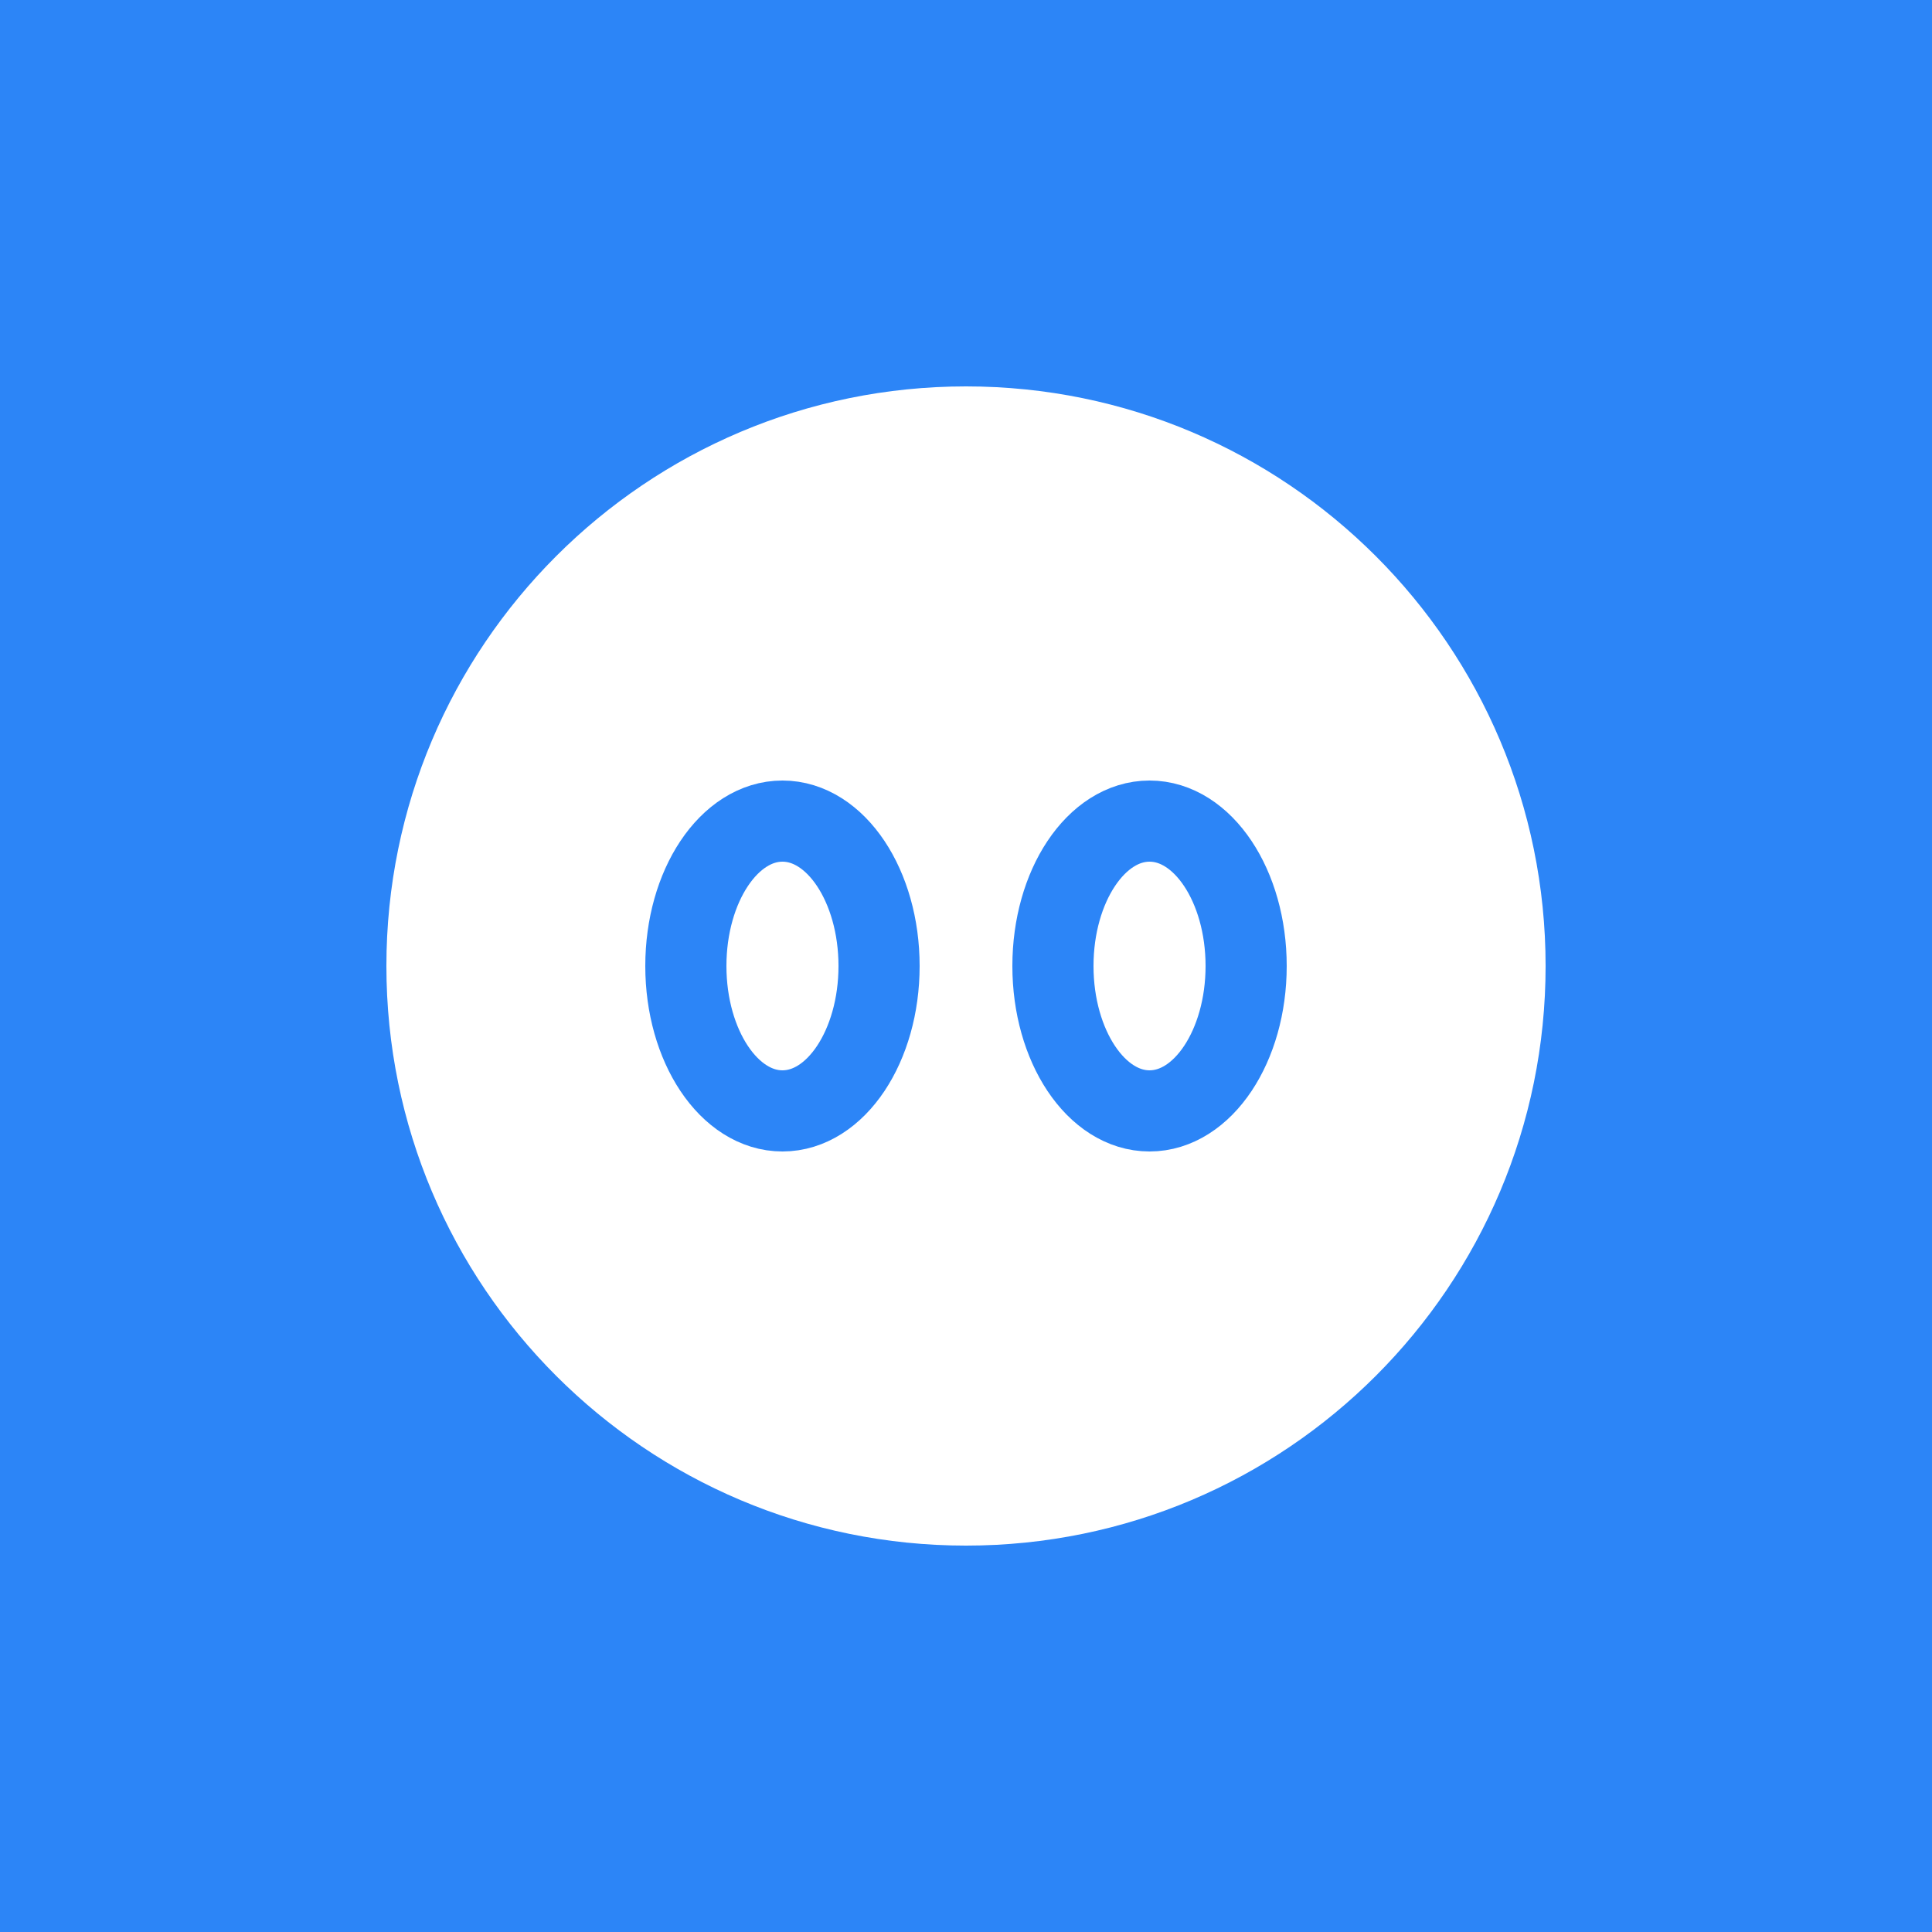
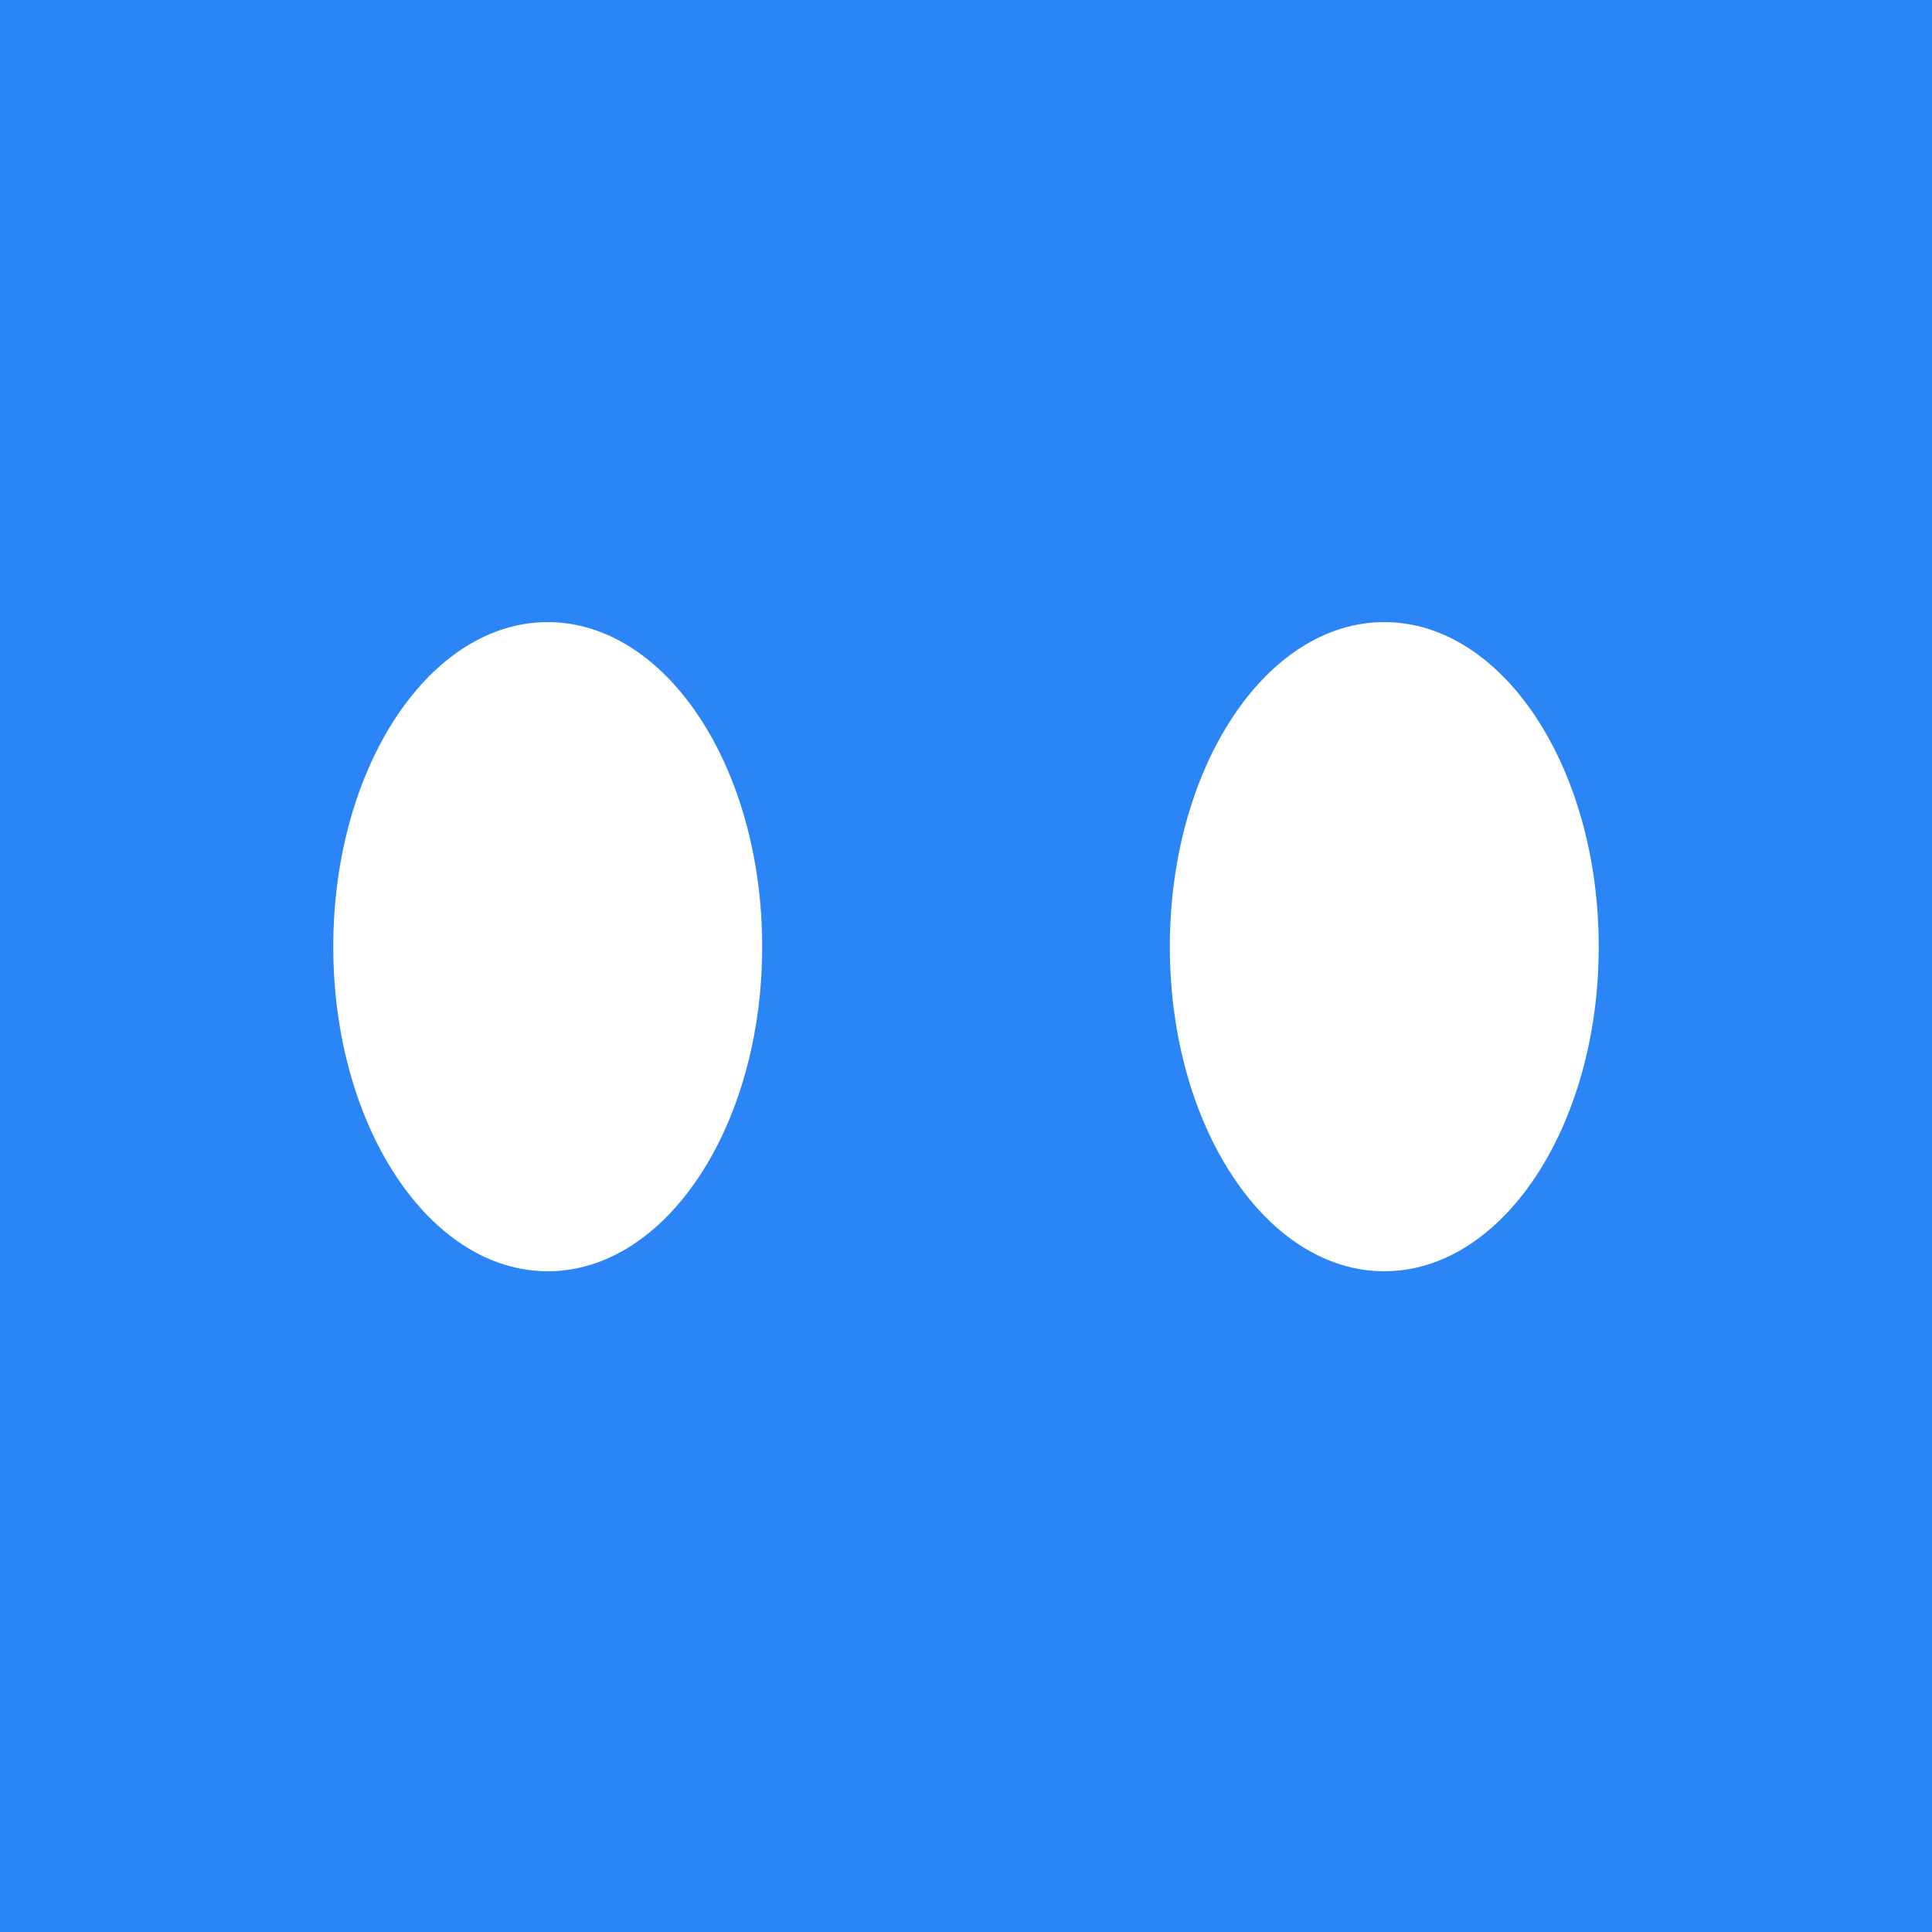
<svg xmlns="http://www.w3.org/2000/svg" viewBox="0 0 100 100">
  <rect width="100" height="100" fill="#2C85F7" />
-   <g transform="translate(50 50) scale(1) translate(-50 -50)">
-     <circle cx="50" cy="50" r="30" fill="#fff" />
-     <circle cx="50" cy="50" r="30" fill="none" stroke="#fff" stroke-width="0" />
-     <ellipse cx="40.5" cy="50" rx="5" ry="7.5" fill="none" stroke="#2C85F7" stroke-width="4.2" />
-     <ellipse cx="59.5" cy="50" rx="5" ry="7.5" fill="none" stroke="#2C85F7" stroke-width="4.2" />
-   </g>
+   <ellipse cx="28.35" cy="49" rx="11.1" ry="16.8" fill="#fff" />
+   <ellipse cx="71.65" cy="49" rx="11.1" ry="16.8" fill="#fff" />
</svg>
